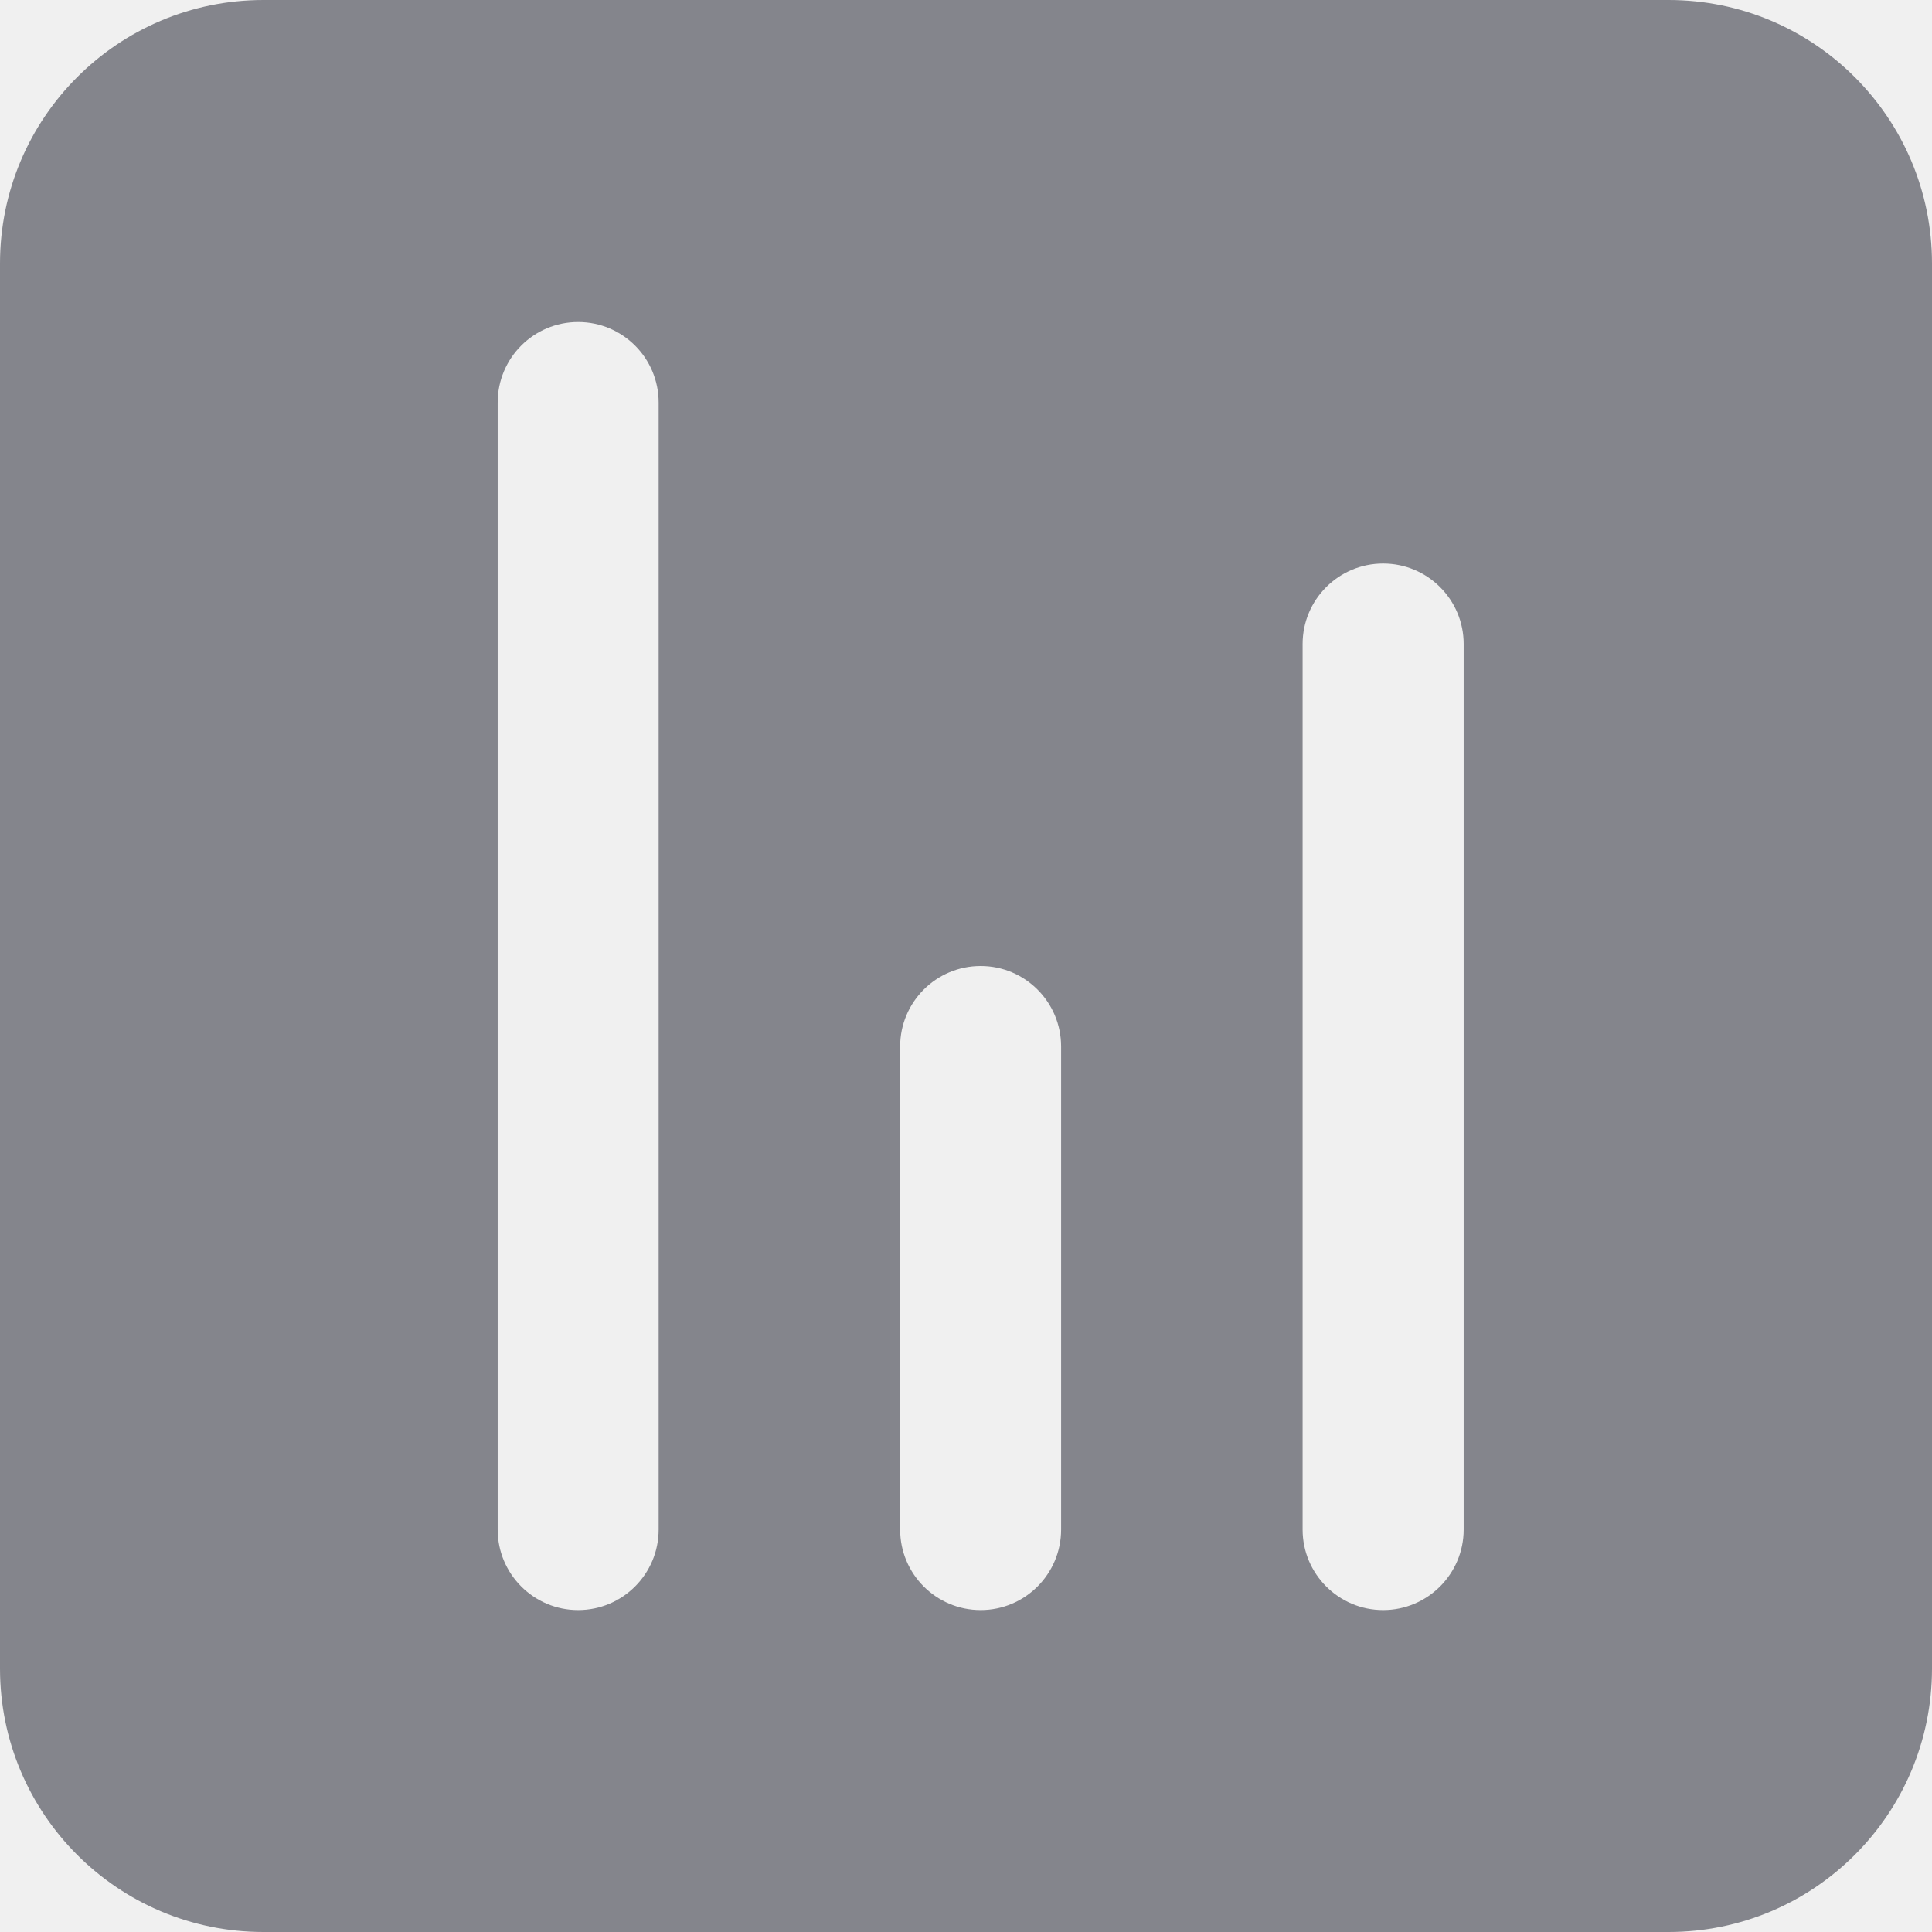
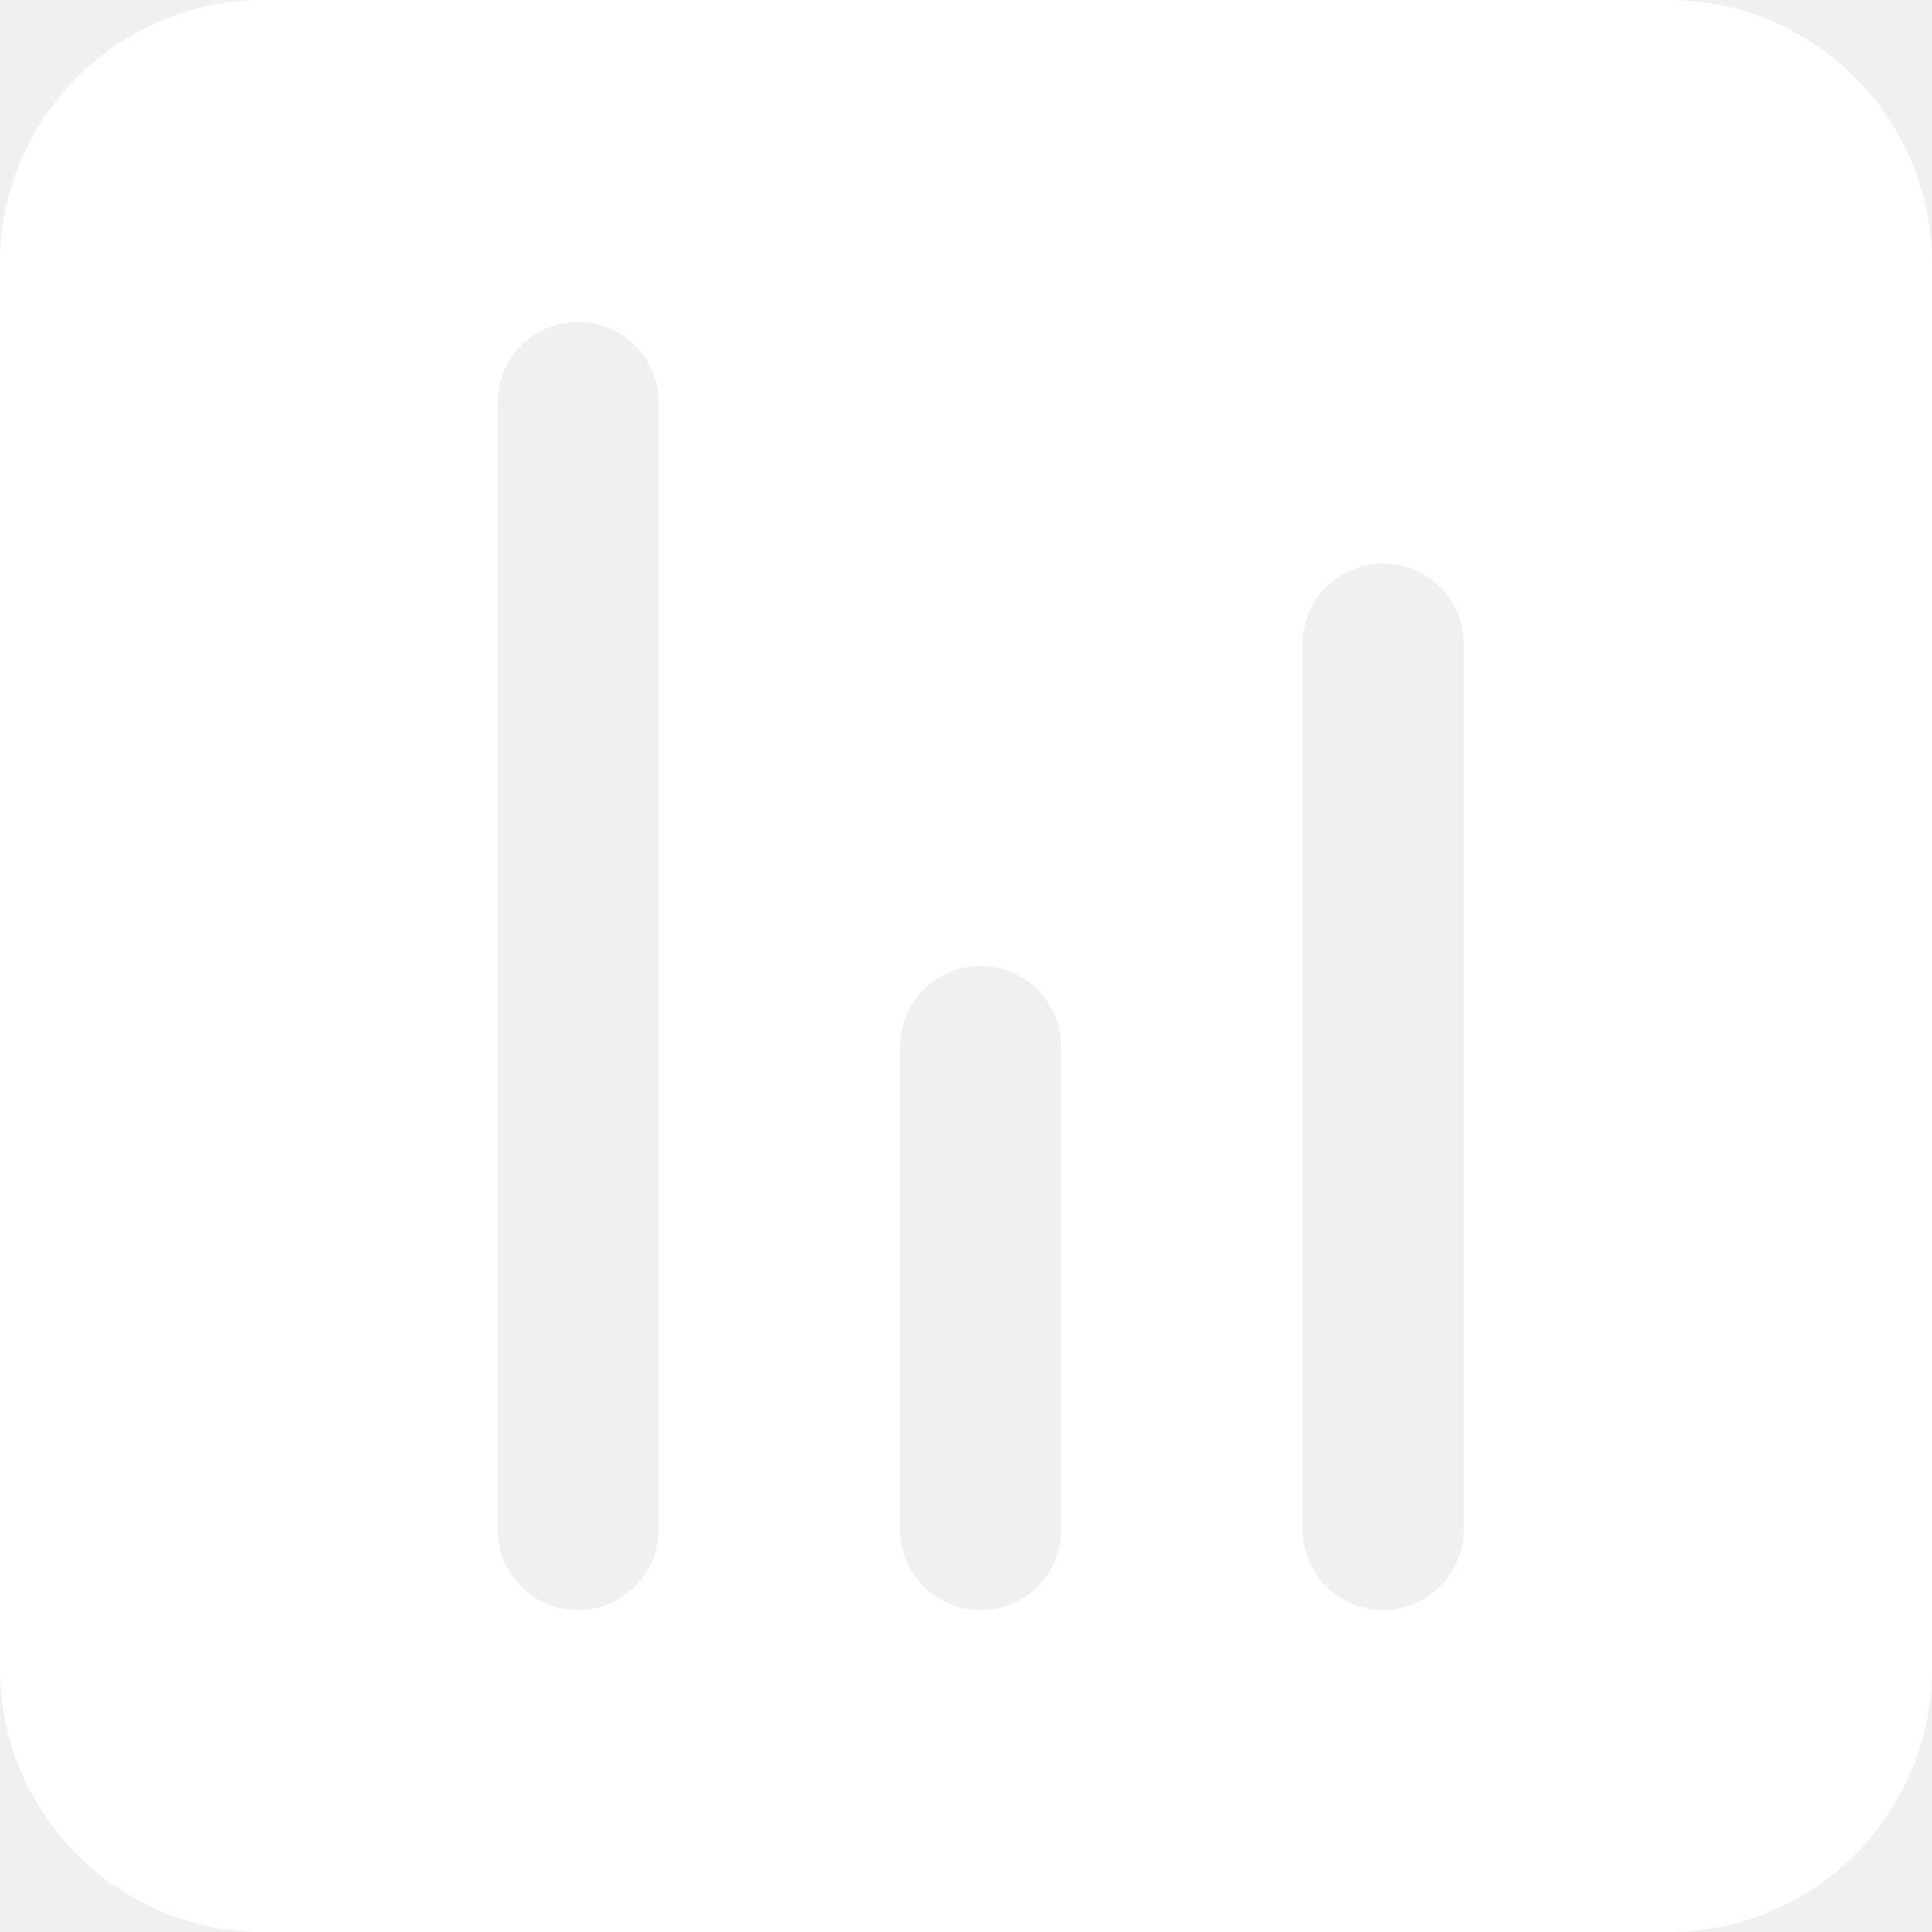
<svg xmlns="http://www.w3.org/2000/svg" width="22" height="22" viewBox="0 0 22 22" fill="none">
-   <path fill-rule="evenodd" clip-rule="evenodd" d="M3 0C1.343 0 0 1.343 0 3V19C0 20.657 1.343 22 3 22H19C20.657 22 22 20.657 22 19V3C22 1.343 20.657 0 19 0H3ZM6.583 3.667C6.077 3.667 5.667 4.077 5.667 4.584V17.417C5.667 17.923 6.077 18.334 6.583 18.334C7.09 18.334 7.5 17.923 7.5 17.417V4.584C7.5 4.077 7.09 3.667 6.583 3.667ZM10.25 11.917C10.25 11.411 10.66 11 11.167 11C11.673 11 12.083 11.411 12.083 11.917V17.417C12.083 17.923 11.673 18.334 11.167 18.334C10.66 18.334 10.25 17.923 10.25 17.417V11.917ZM15.75 6.417C15.244 6.417 14.833 6.827 14.833 7.334V17.417C14.833 17.923 15.244 18.334 15.75 18.334C16.256 18.334 16.667 17.923 16.667 17.417V7.334C16.667 6.827 16.256 6.417 15.75 6.417Z" fill="#84858C" />
+   <path fill-rule="evenodd" clip-rule="evenodd" d="M3 0C1.343 0 0 1.343 0 3V19C0 20.657 1.343 22 3 22H19C20.657 22 22 20.657 22 19V3C22 1.343 20.657 0 19 0H3ZM6.583 3.667C6.077 3.667 5.667 4.077 5.667 4.584V17.417C5.667 17.923 6.077 18.334 6.583 18.334C7.09 18.334 7.5 17.923 7.5 17.417V4.584C7.5 4.077 7.09 3.667 6.583 3.667ZM10.25 11.917C10.25 11.411 10.66 11 11.167 11C11.673 11 12.083 11.411 12.083 11.917V17.417C12.083 17.923 11.673 18.334 11.167 18.334C10.66 18.334 10.25 17.923 10.25 17.417V11.917ZM15.75 6.417C15.244 6.417 14.833 6.827 14.833 7.334V17.417C14.833 17.923 15.244 18.334 15.75 18.334C16.256 18.334 16.667 17.923 16.667 17.417V7.334C16.667 6.827 16.256 6.417 15.75 6.417Z" fill="white" />
</svg>
